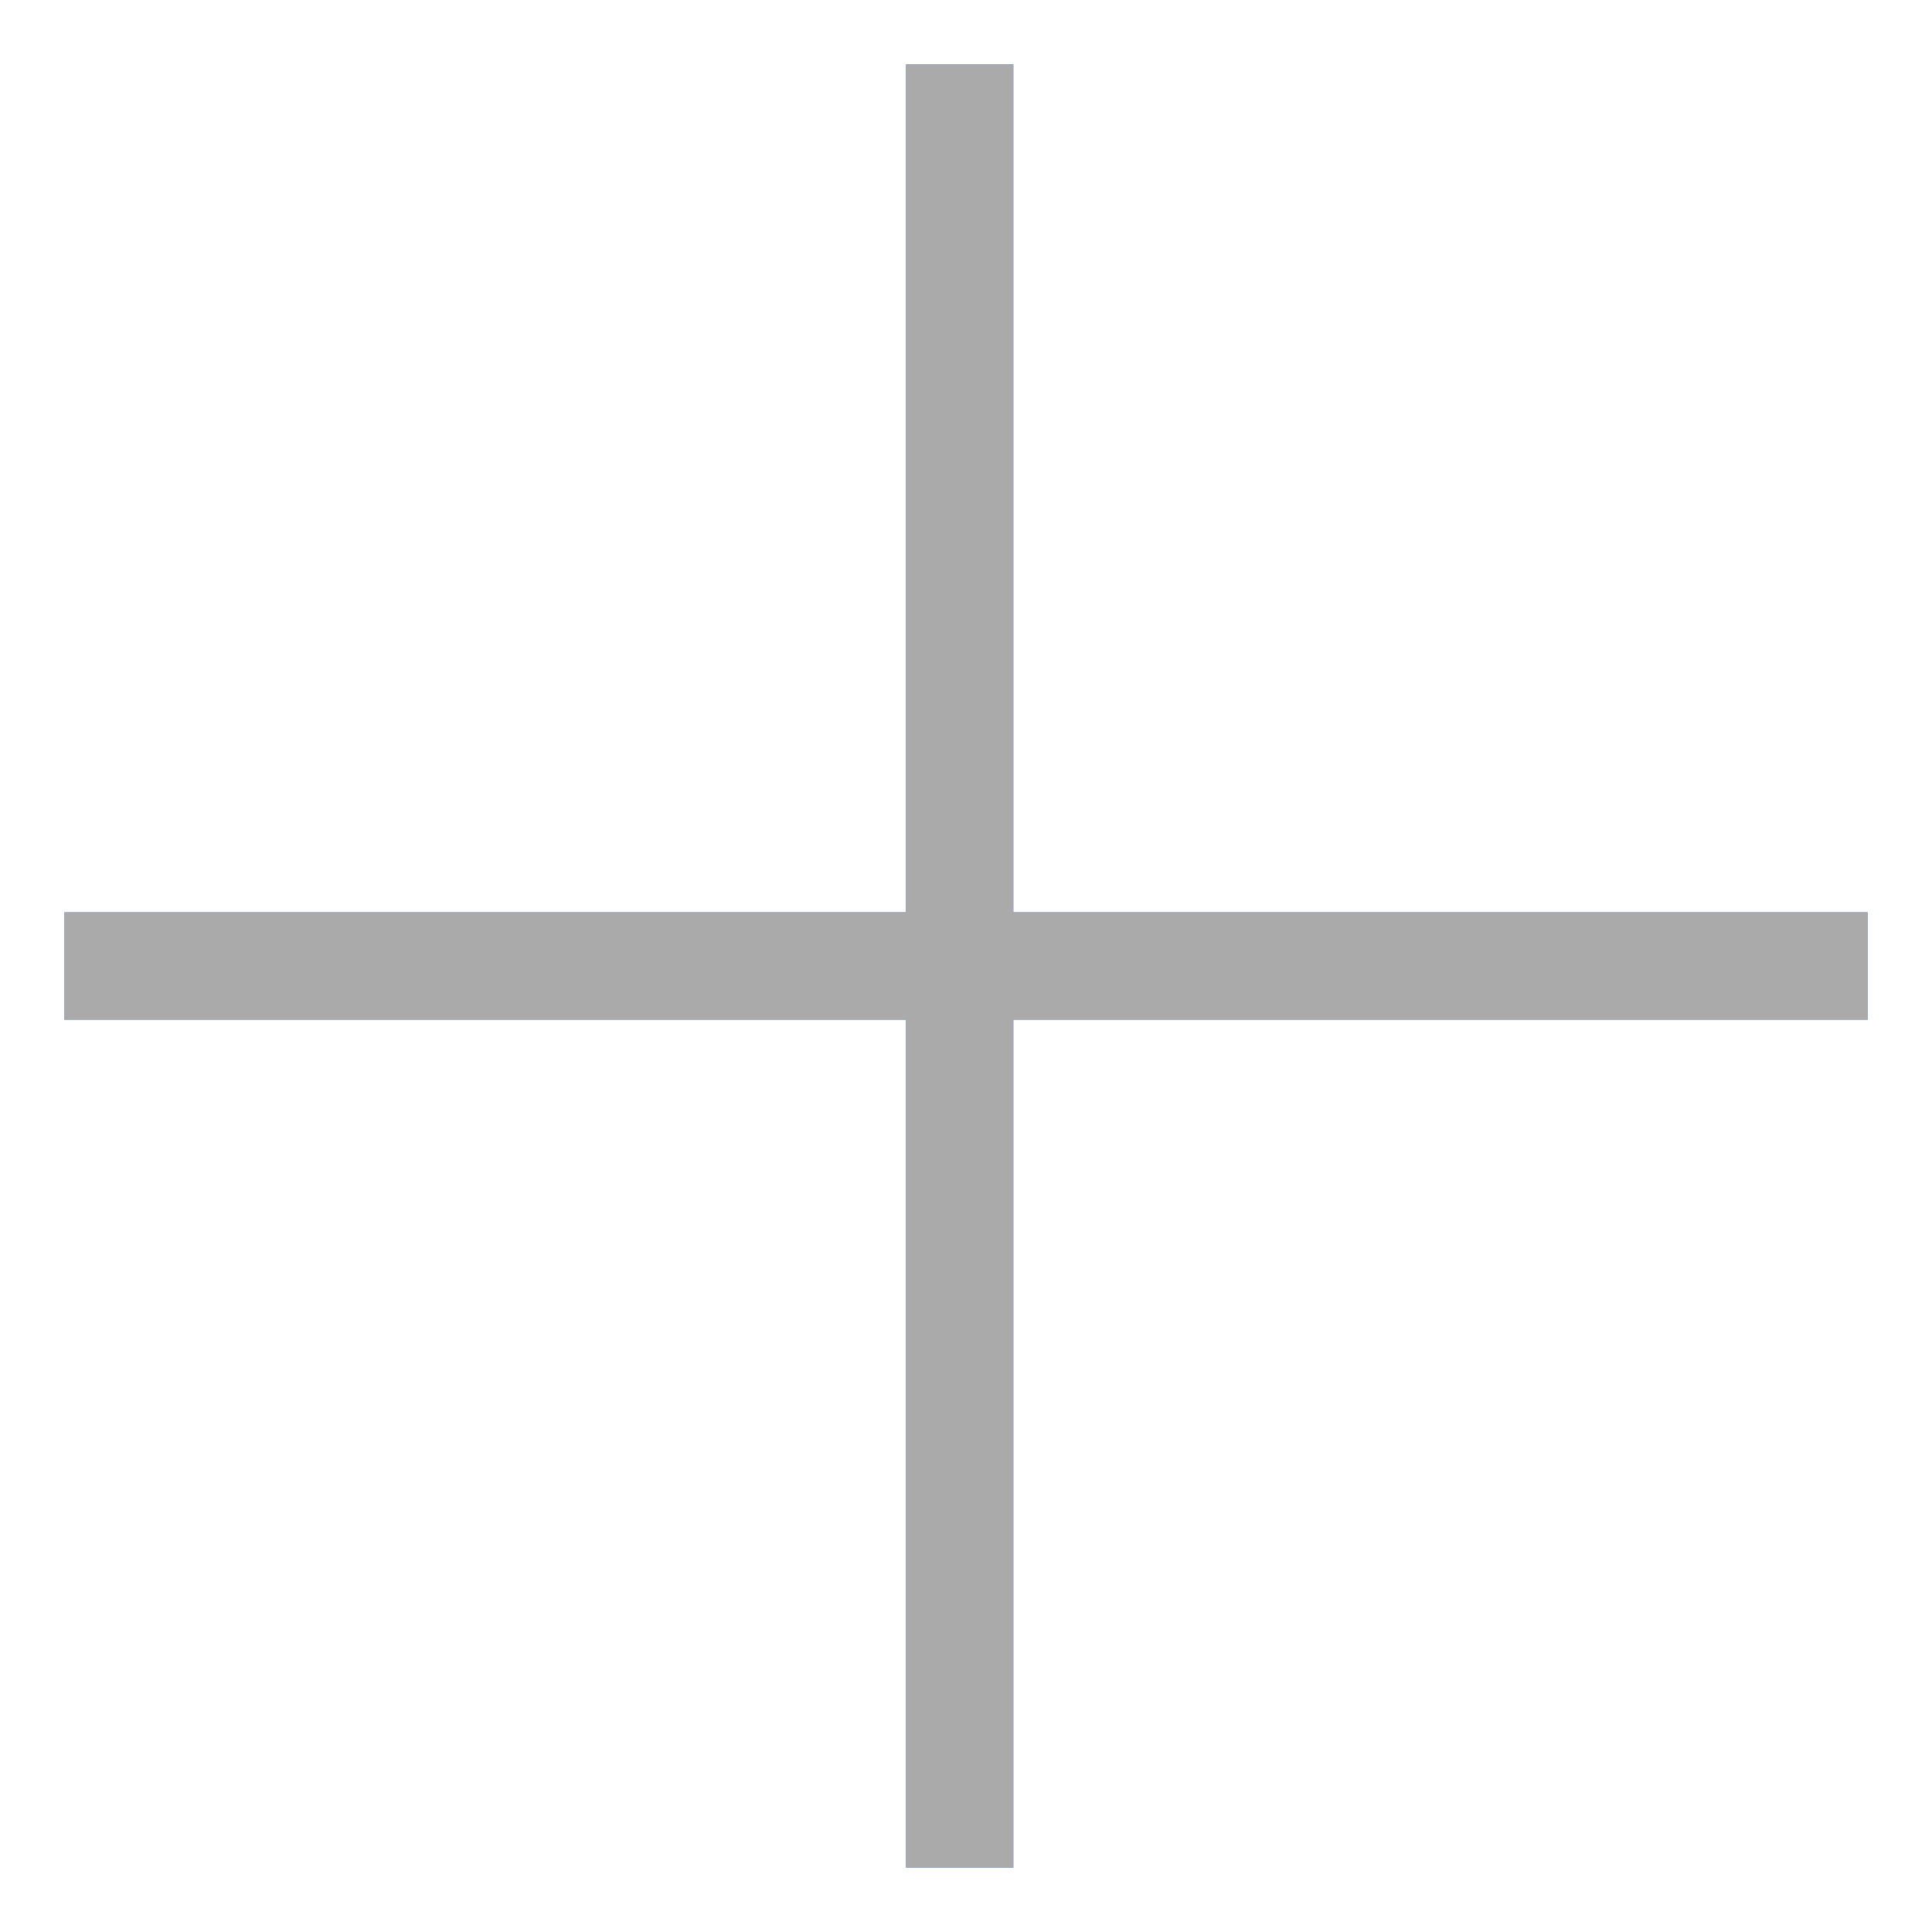
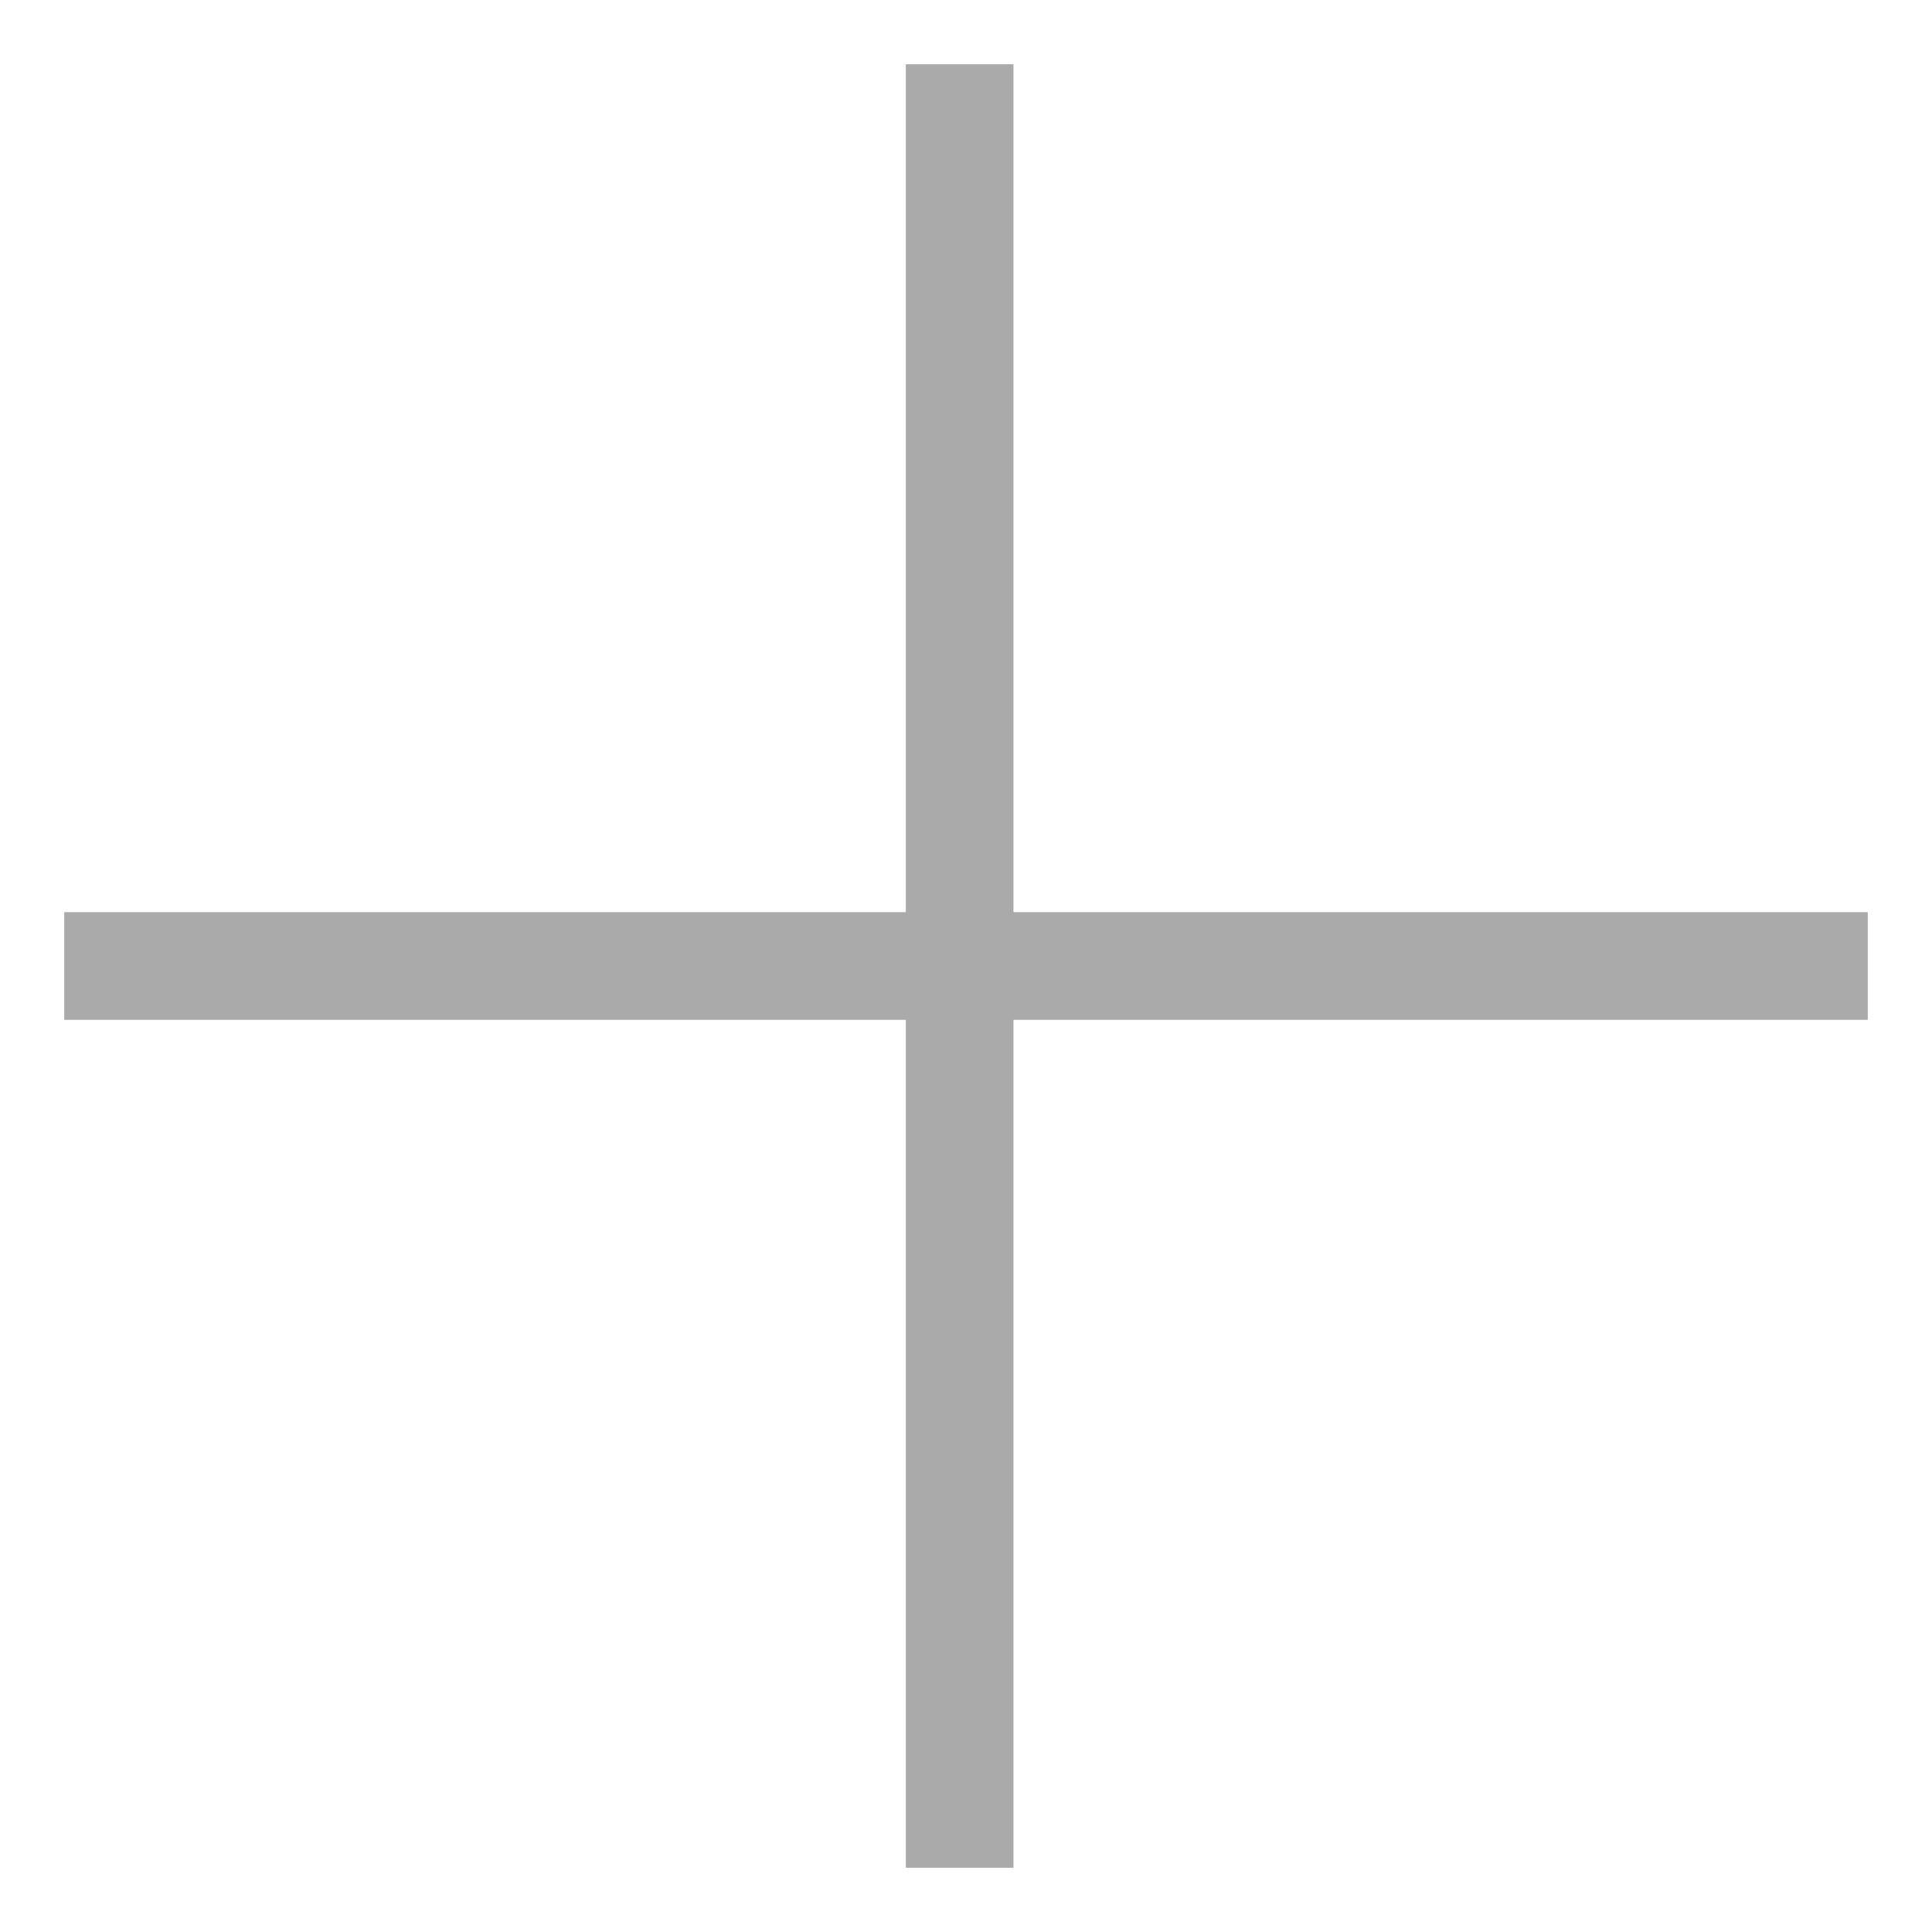
<svg xmlns="http://www.w3.org/2000/svg" width="18" height="18" viewBox="0 0 18 18" fill="none">
-   <path d="M0.6 9H8.941H17.4M8.941 1.16V17.4V0.6" stroke="#3377D3" />
+   <path d="M0.6 9H8.941H17.4M8.941 1.16V17.4V0.6" stroke="#aaa" />
  <path d="M0.6 9H8.941H17.4M8.941 1.16V17.4V0.6" stroke="#AAAAAA" />
</svg>
